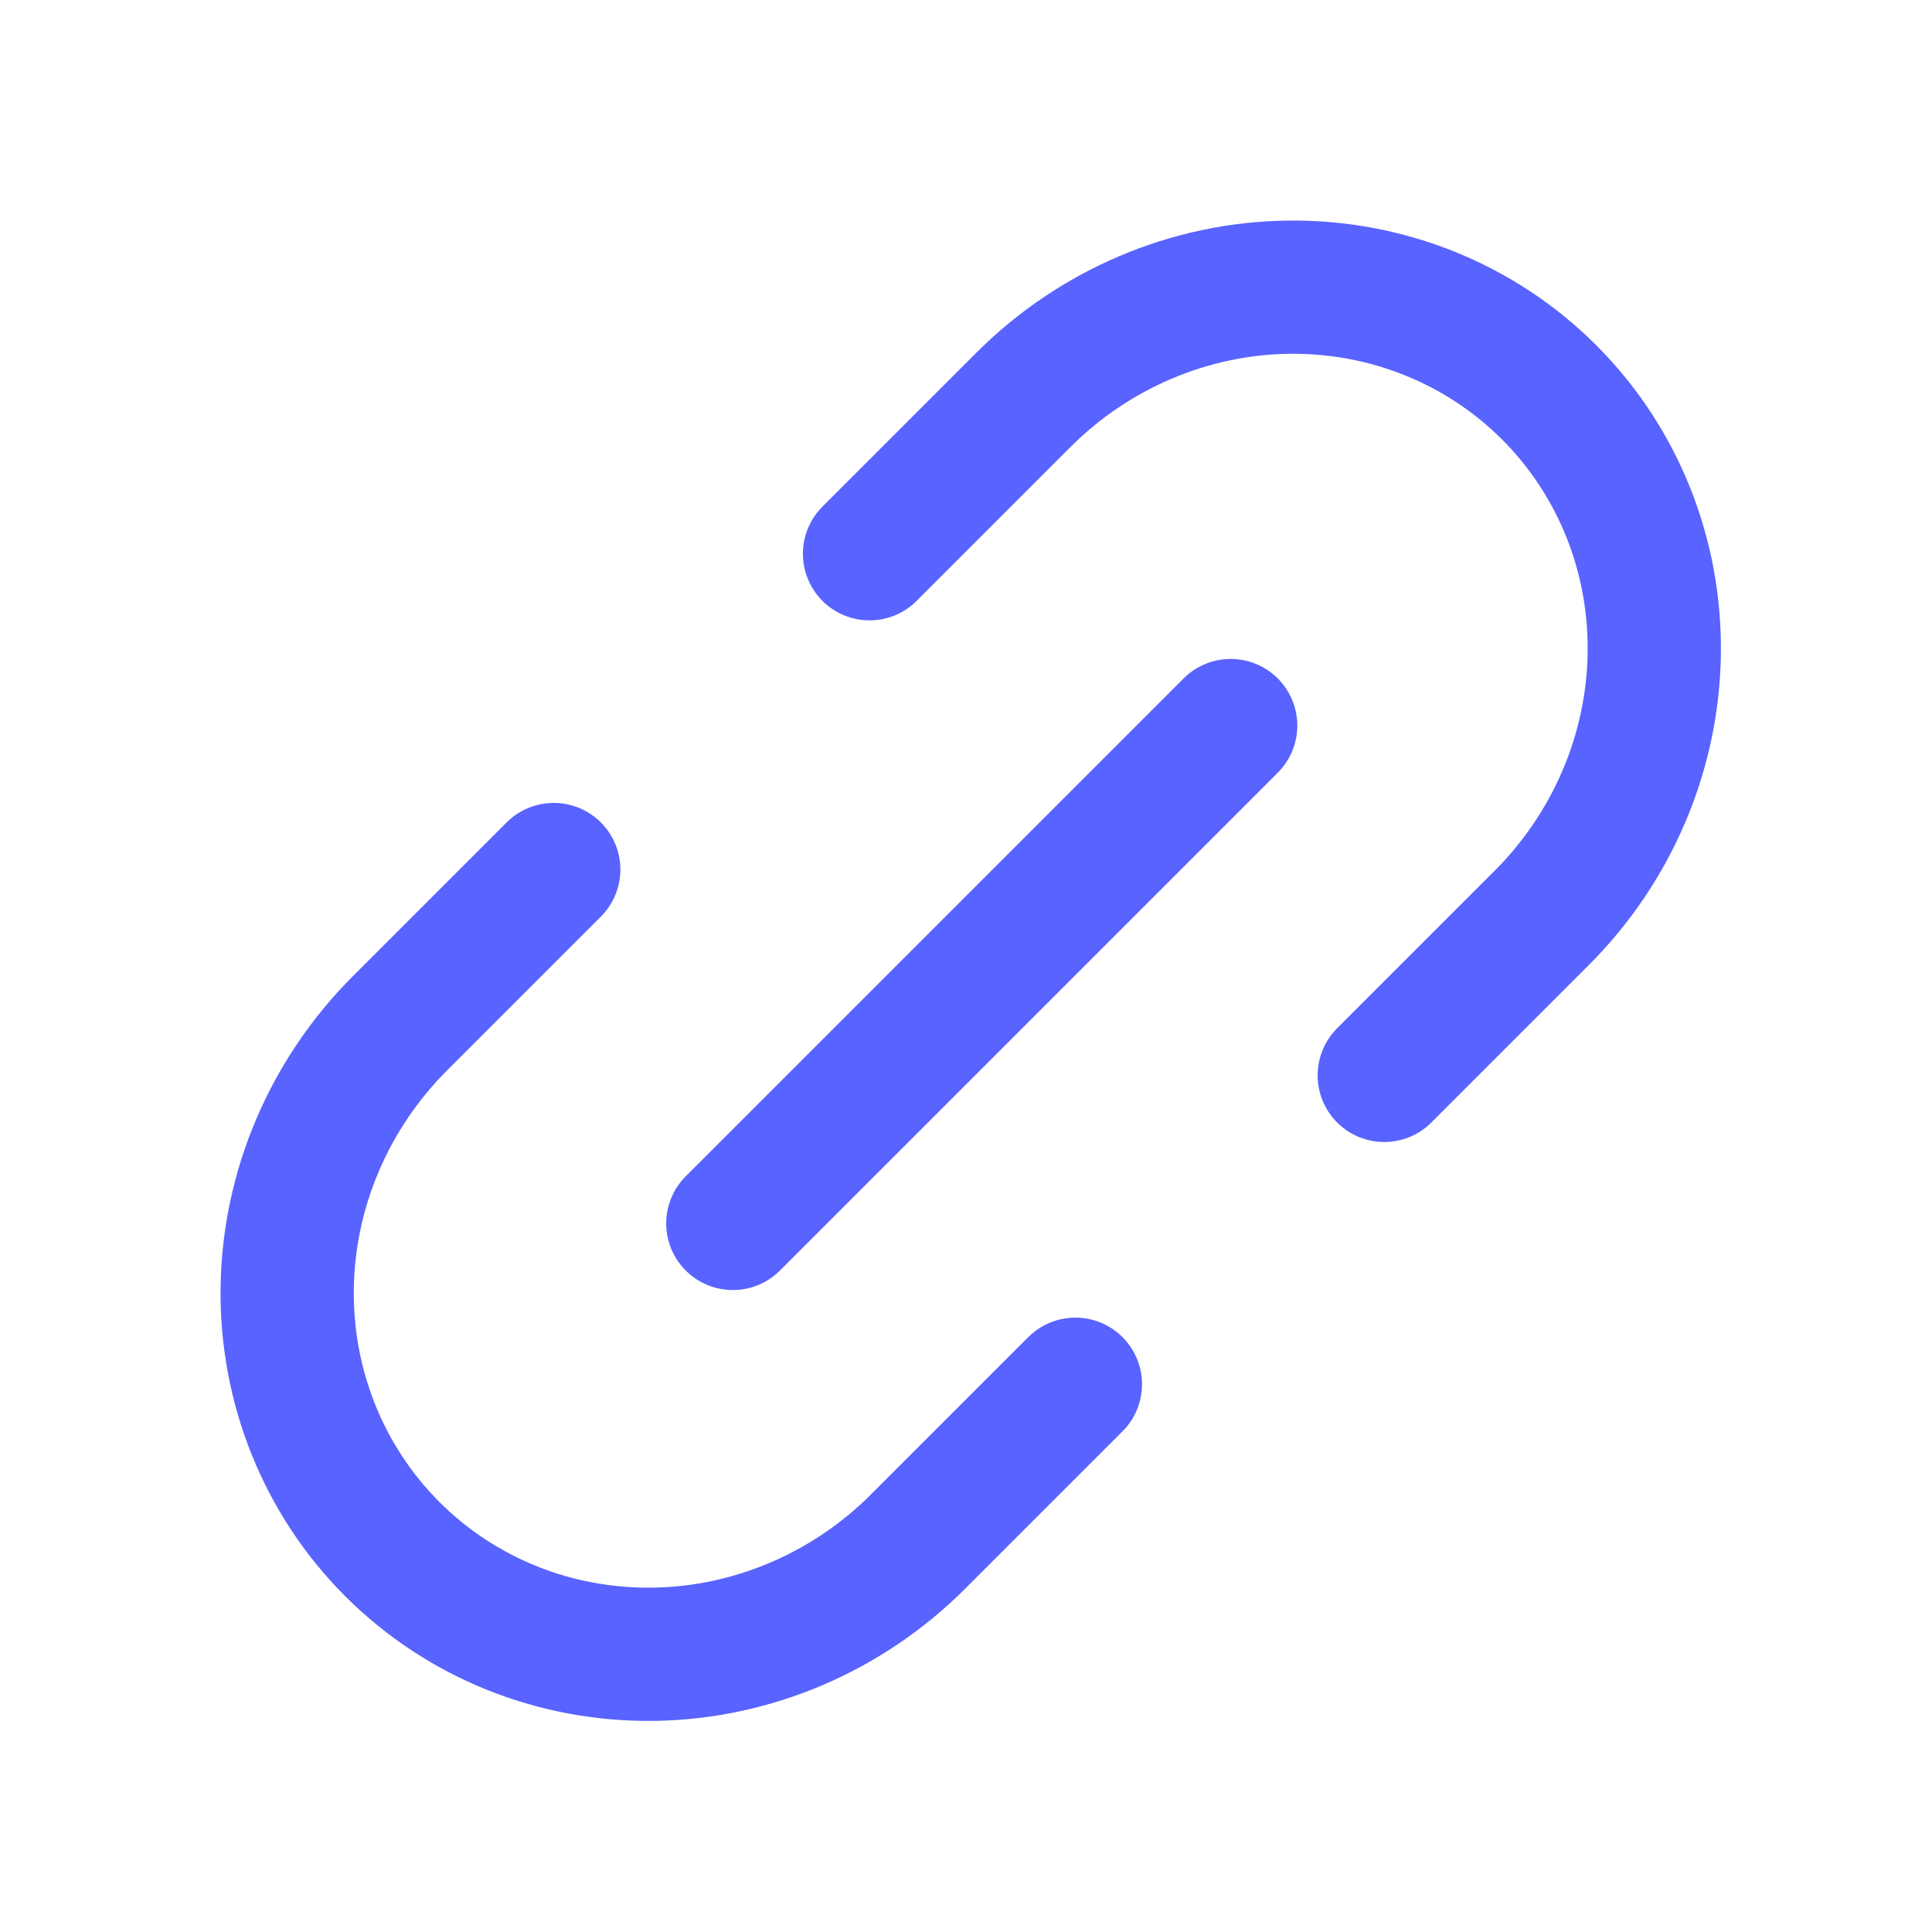
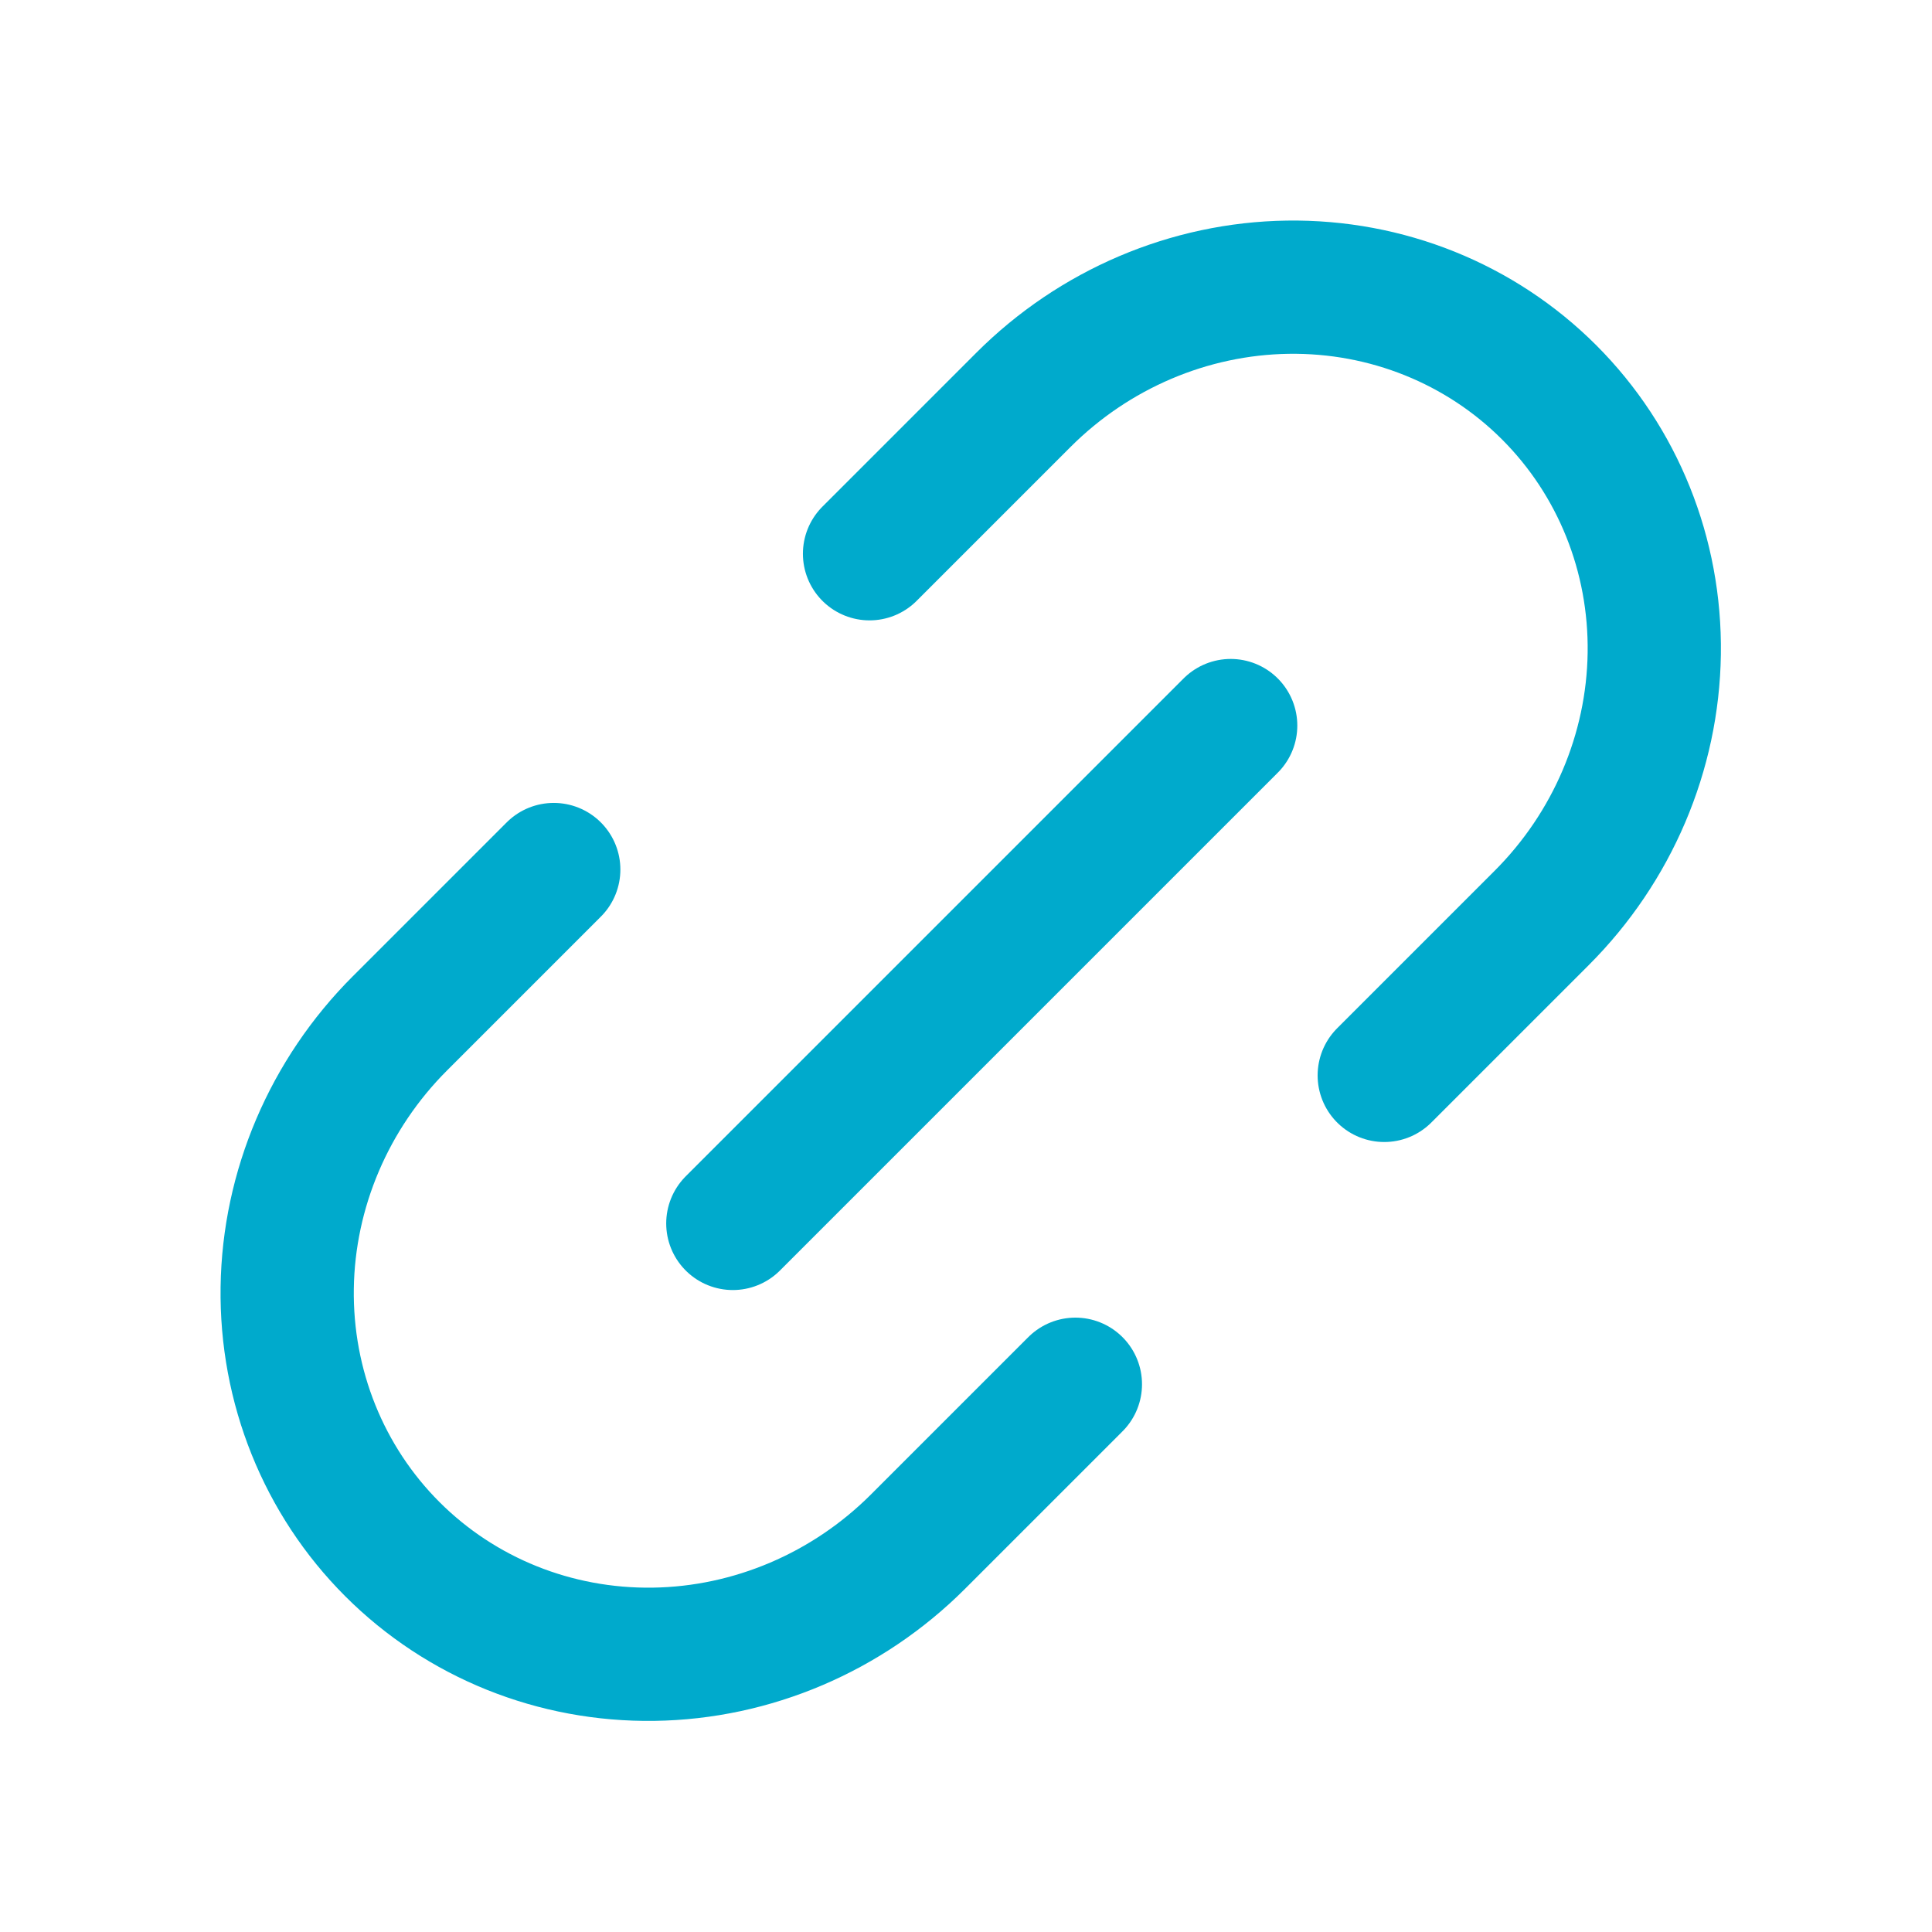
<svg xmlns="http://www.w3.org/2000/svg" width="29" height="29" viewBox="0 0 29 29" fill="none">
-   <path d="M16.142 20.778L13.78 23.14C12.719 24.201 11.291 24.81 9.811 24.831C8.331 24.852 6.921 24.285 5.889 23.253C4.858 22.222 4.29 20.811 4.311 19.331C4.332 17.851 4.941 16.423 6.002 15.362L8.312 13.052" stroke="#5963FF" stroke-width="2" stroke-linecap="round" stroke-linejoin="round" />
-   <path d="M13.052 8.312L15.362 6.002C16.423 4.941 17.851 4.332 19.331 4.311C20.811 4.29 22.222 4.858 23.253 5.889C24.285 6.921 24.852 8.331 24.831 9.811C24.81 11.291 24.202 12.719 23.14 13.78L20.778 16.142" stroke="#5963FF" stroke-width="2" stroke-linecap="round" stroke-linejoin="round" />
-   <path d="M11 18.364L18.473 10.891" stroke="#5963FF" stroke-width="2" stroke-linecap="round" stroke-linejoin="round" />
+   <path d="M16.142 20.778L13.78 23.14C12.719 24.201 11.291 24.81 9.811 24.831C8.331 24.852 6.921 24.285 5.889 23.253C4.858 22.222 4.29 20.811 4.311 19.331C4.332 17.851 4.941 16.423 6.002 15.362L8.312 13.052" stroke="#00AACC" stroke-width="2" stroke-linecap="round" stroke-linejoin="round" />
+   <path d="M13.052 8.312L15.362 6.002C16.423 4.941 17.851 4.332 19.331 4.311C20.811 4.29 22.222 4.858 23.253 5.889C24.285 6.921 24.852 8.331 24.831 9.811C24.81 11.291 24.202 12.719 23.14 13.78L20.778 16.142" stroke="#00AACC" stroke-width="2" stroke-linecap="round" stroke-linejoin="round" />
+   <path d="M11 18.364L18.473 10.891" stroke="#00AACC" stroke-width="2" stroke-linecap="round" stroke-linejoin="round" />
</svg>
